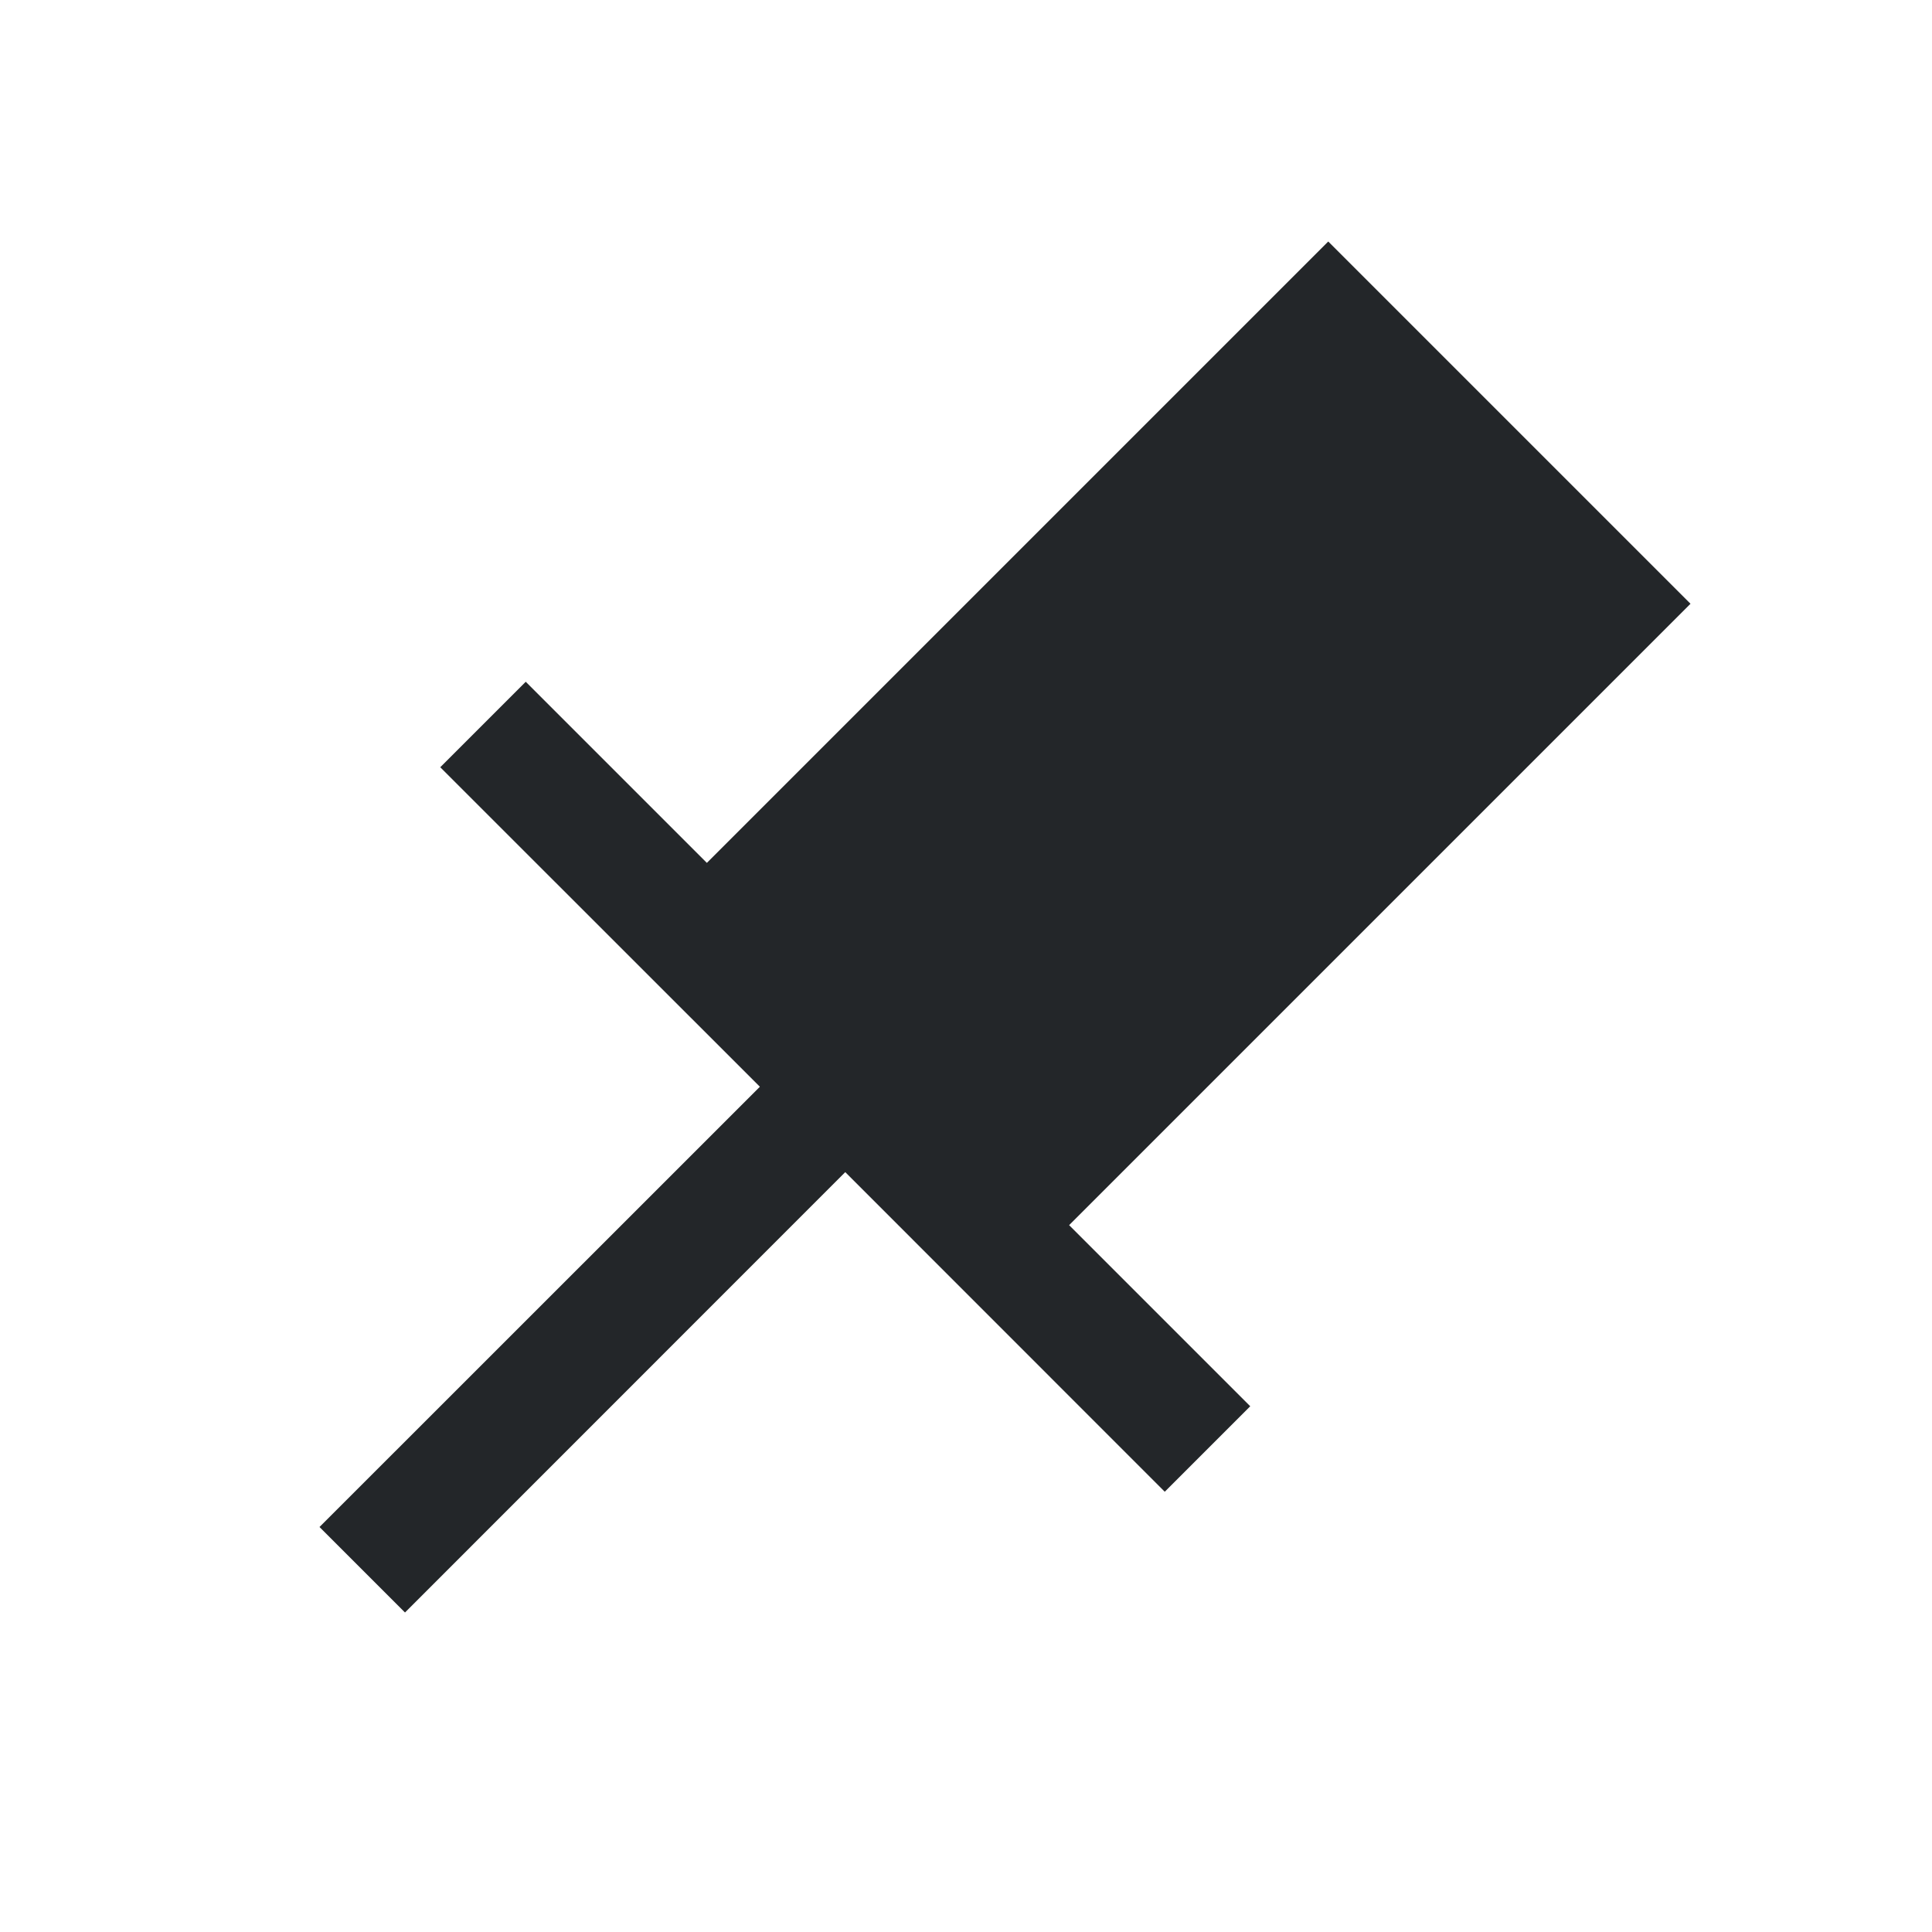
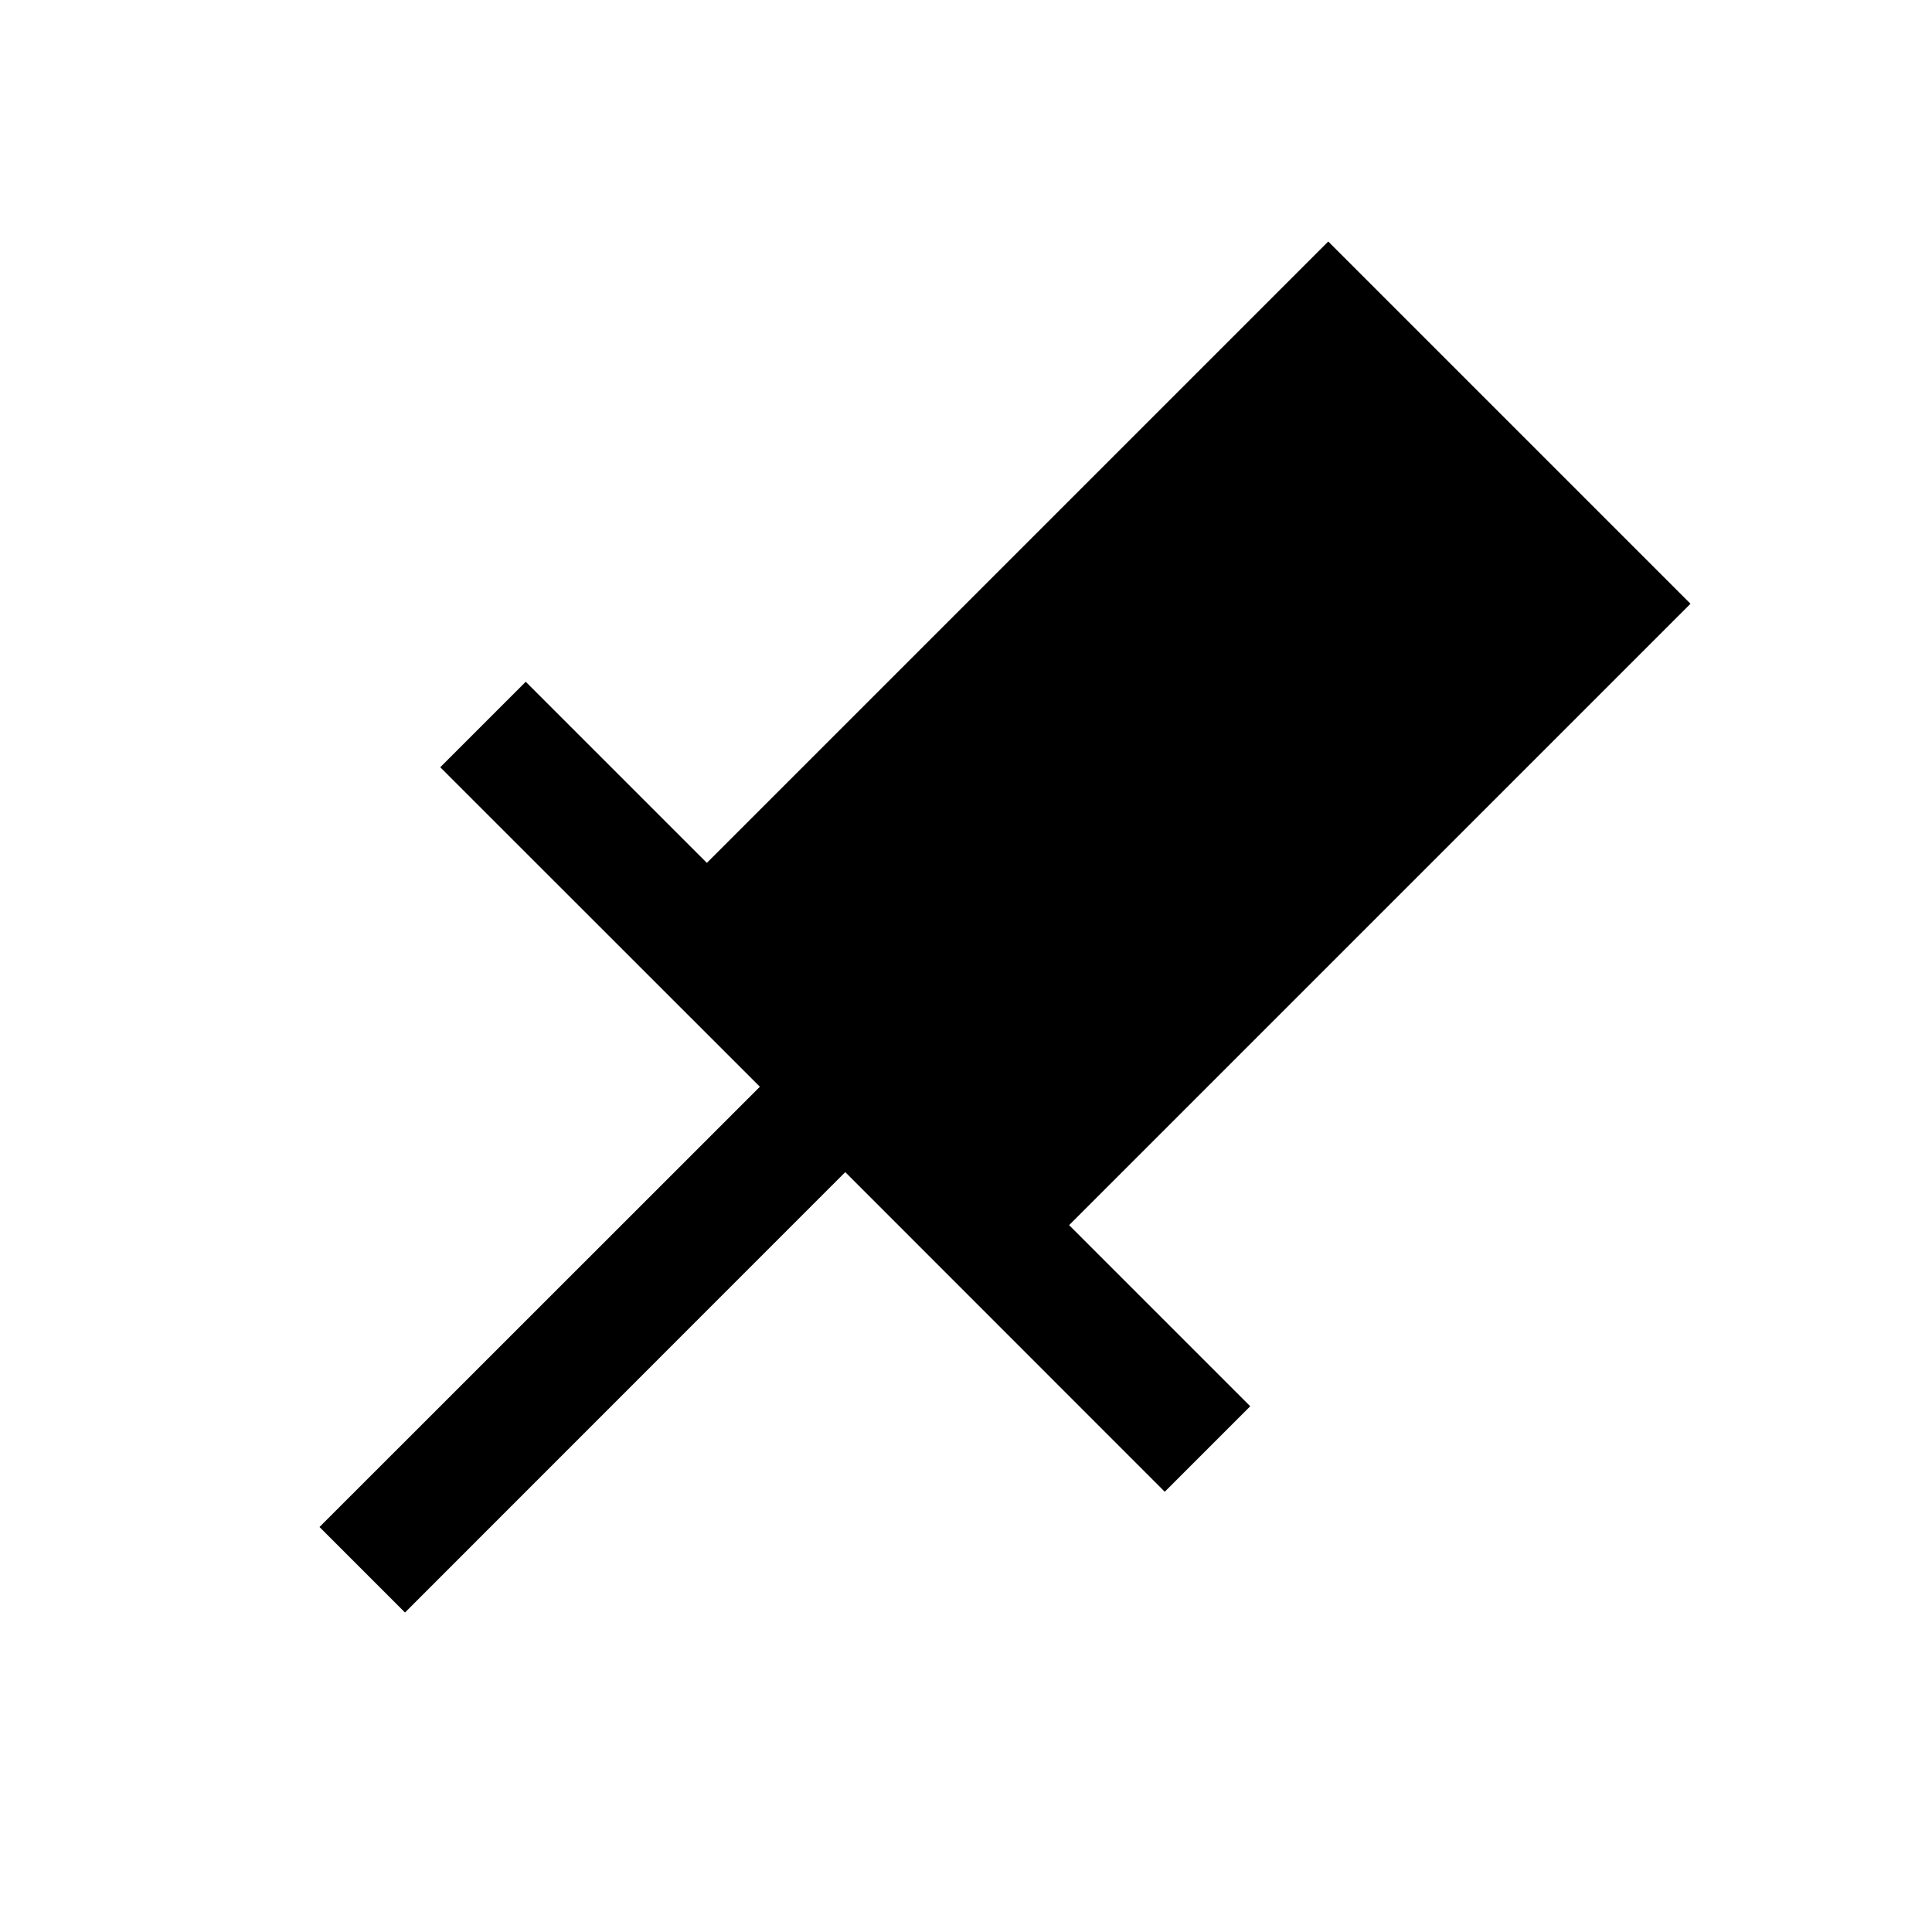
<svg xmlns="http://www.w3.org/2000/svg" viewBox="0 0 16 16">
  <style type="text/css" id="current-color-scheme">
        .ColorScheme-Text {
-             color:#232629;
+             color:currentColor;
        }
    </style>
  <path d="M11 2L5.854 7.146l-1.5-1.5-.708.708L6.293 9l-3.647 3.646.708.708L7 9.707l2.646 2.647.708-.708-1.5-1.5L14 5z" class="ColorScheme-Text" fill="currentColor" />
</svg>
